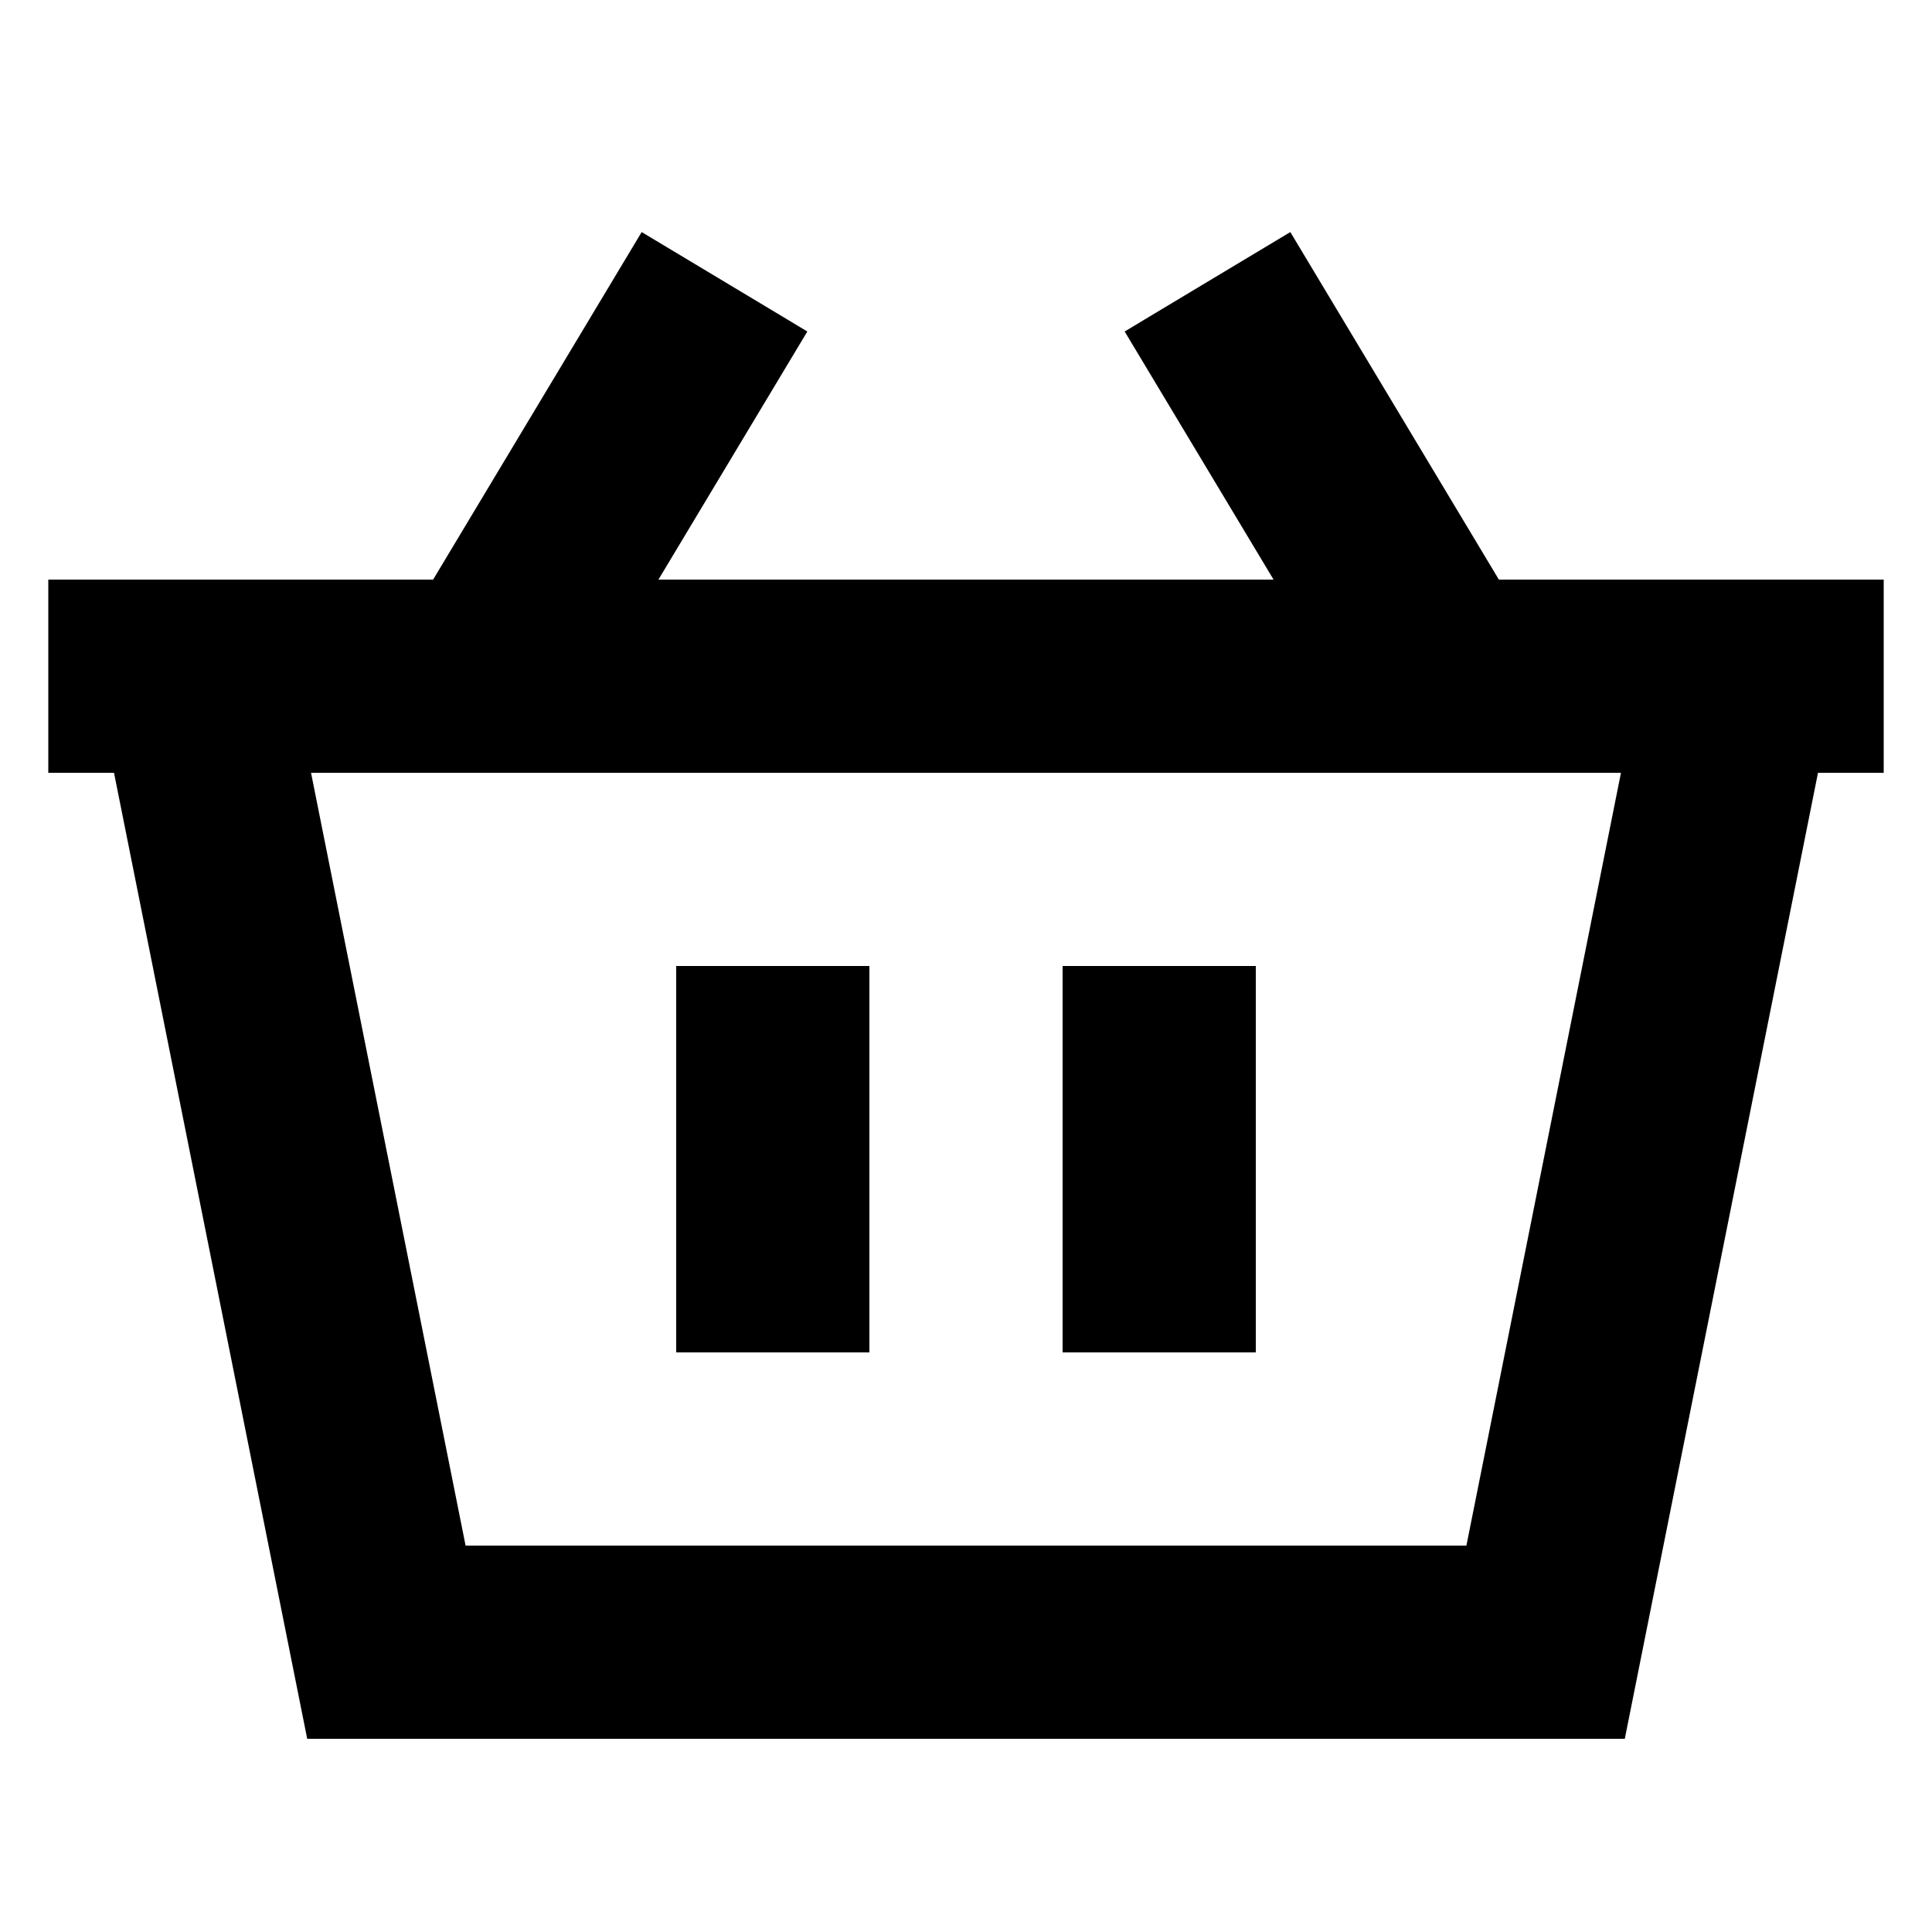
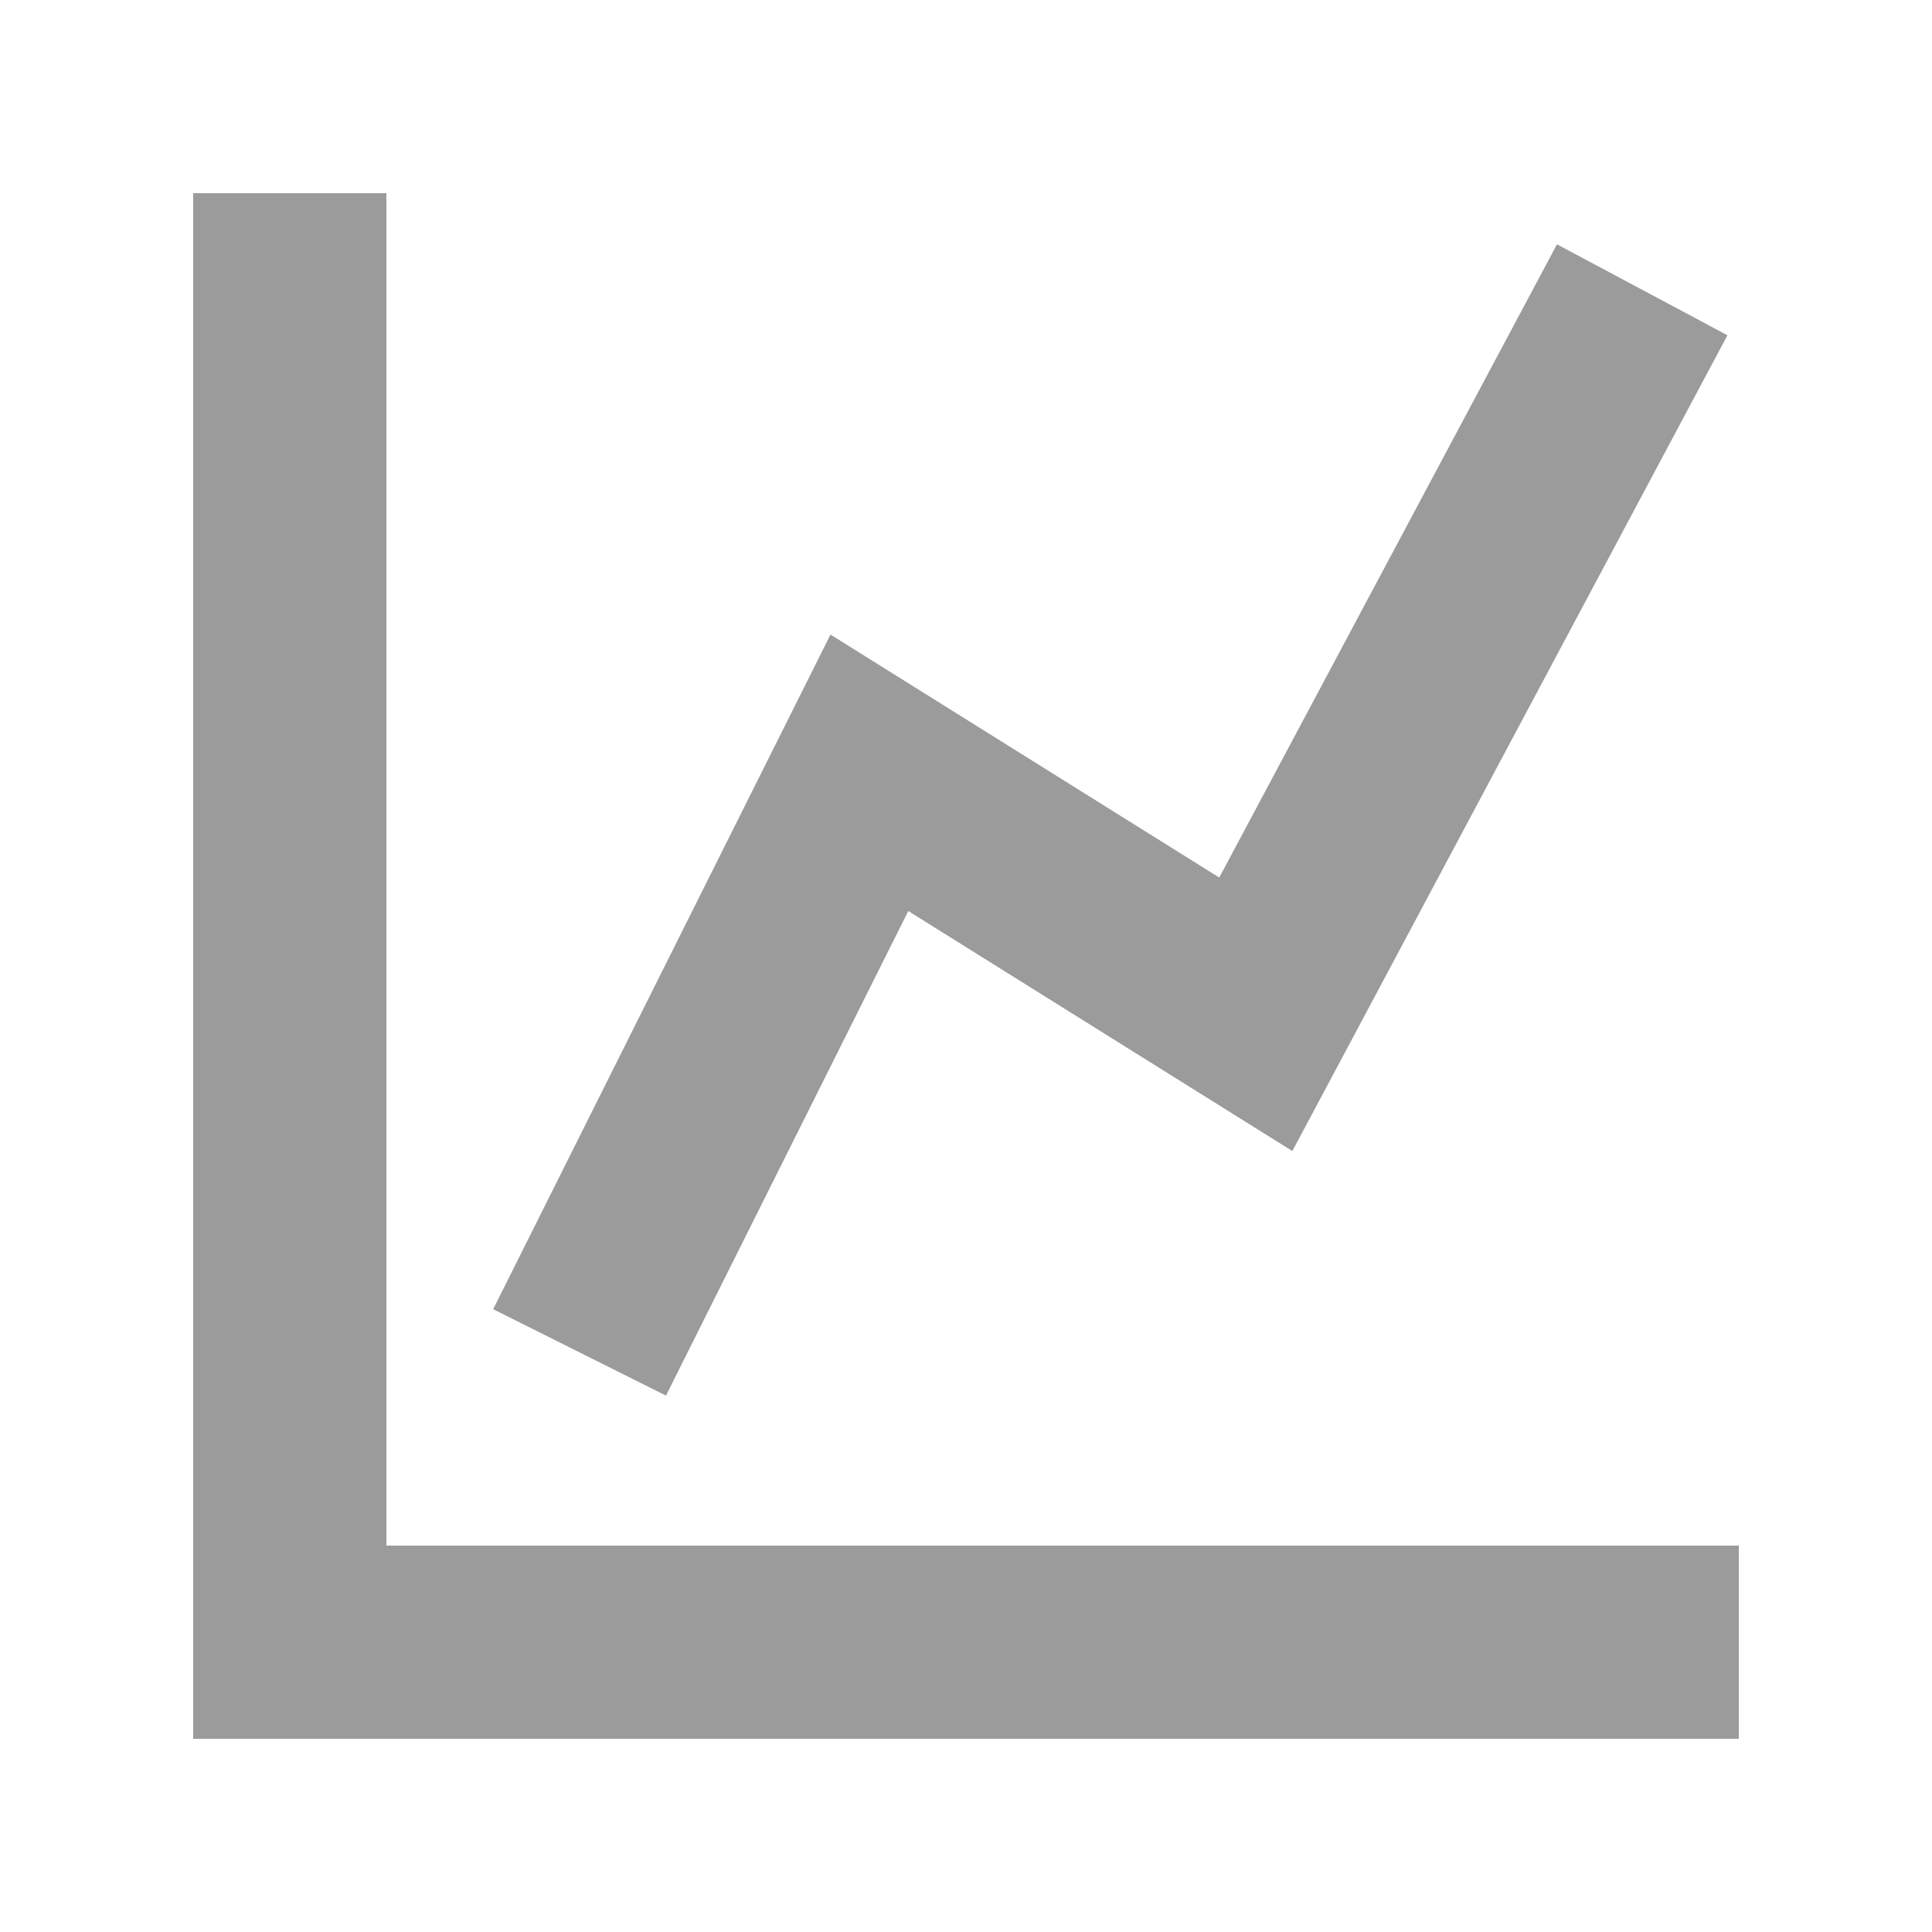
<svg xmlns="http://www.w3.org/2000/svg" width="20" height="20" viewBox="0 0 20 20" fill="none">
-   <path d="M2 7H18L16 17H4L2 7Z" stroke="currentColor" stroke-width="2" stroke-linecap="round" />
-   <path d="M12 10V14" stroke="currentColor" stroke-width="2" stroke-linejoin="round" />
-   <path d="M8 10V14" stroke="currentColor" stroke-width="2" stroke-linejoin="round" />
-   <path d="M18.5 7H1.5" stroke="currentColor" stroke-width="2" stroke-linecap="square" stroke-linejoin="round" />
-   <path d="M15 7.083L12.5 2.917" stroke="currentColor" stroke-width="2" stroke-linejoin="round" />
-   <path d="M5 7.083L7.5 2.917" stroke="currentColor" stroke-width="2" stroke-linejoin="round" />
+   <path d="M18 17H3V2" stroke="#9B9B9B" stroke-width="2" />
+   <path d="M6 14L9 8L13 10.5L17 3" stroke="#9B9B9B" stroke-width="2" />
</svg>
